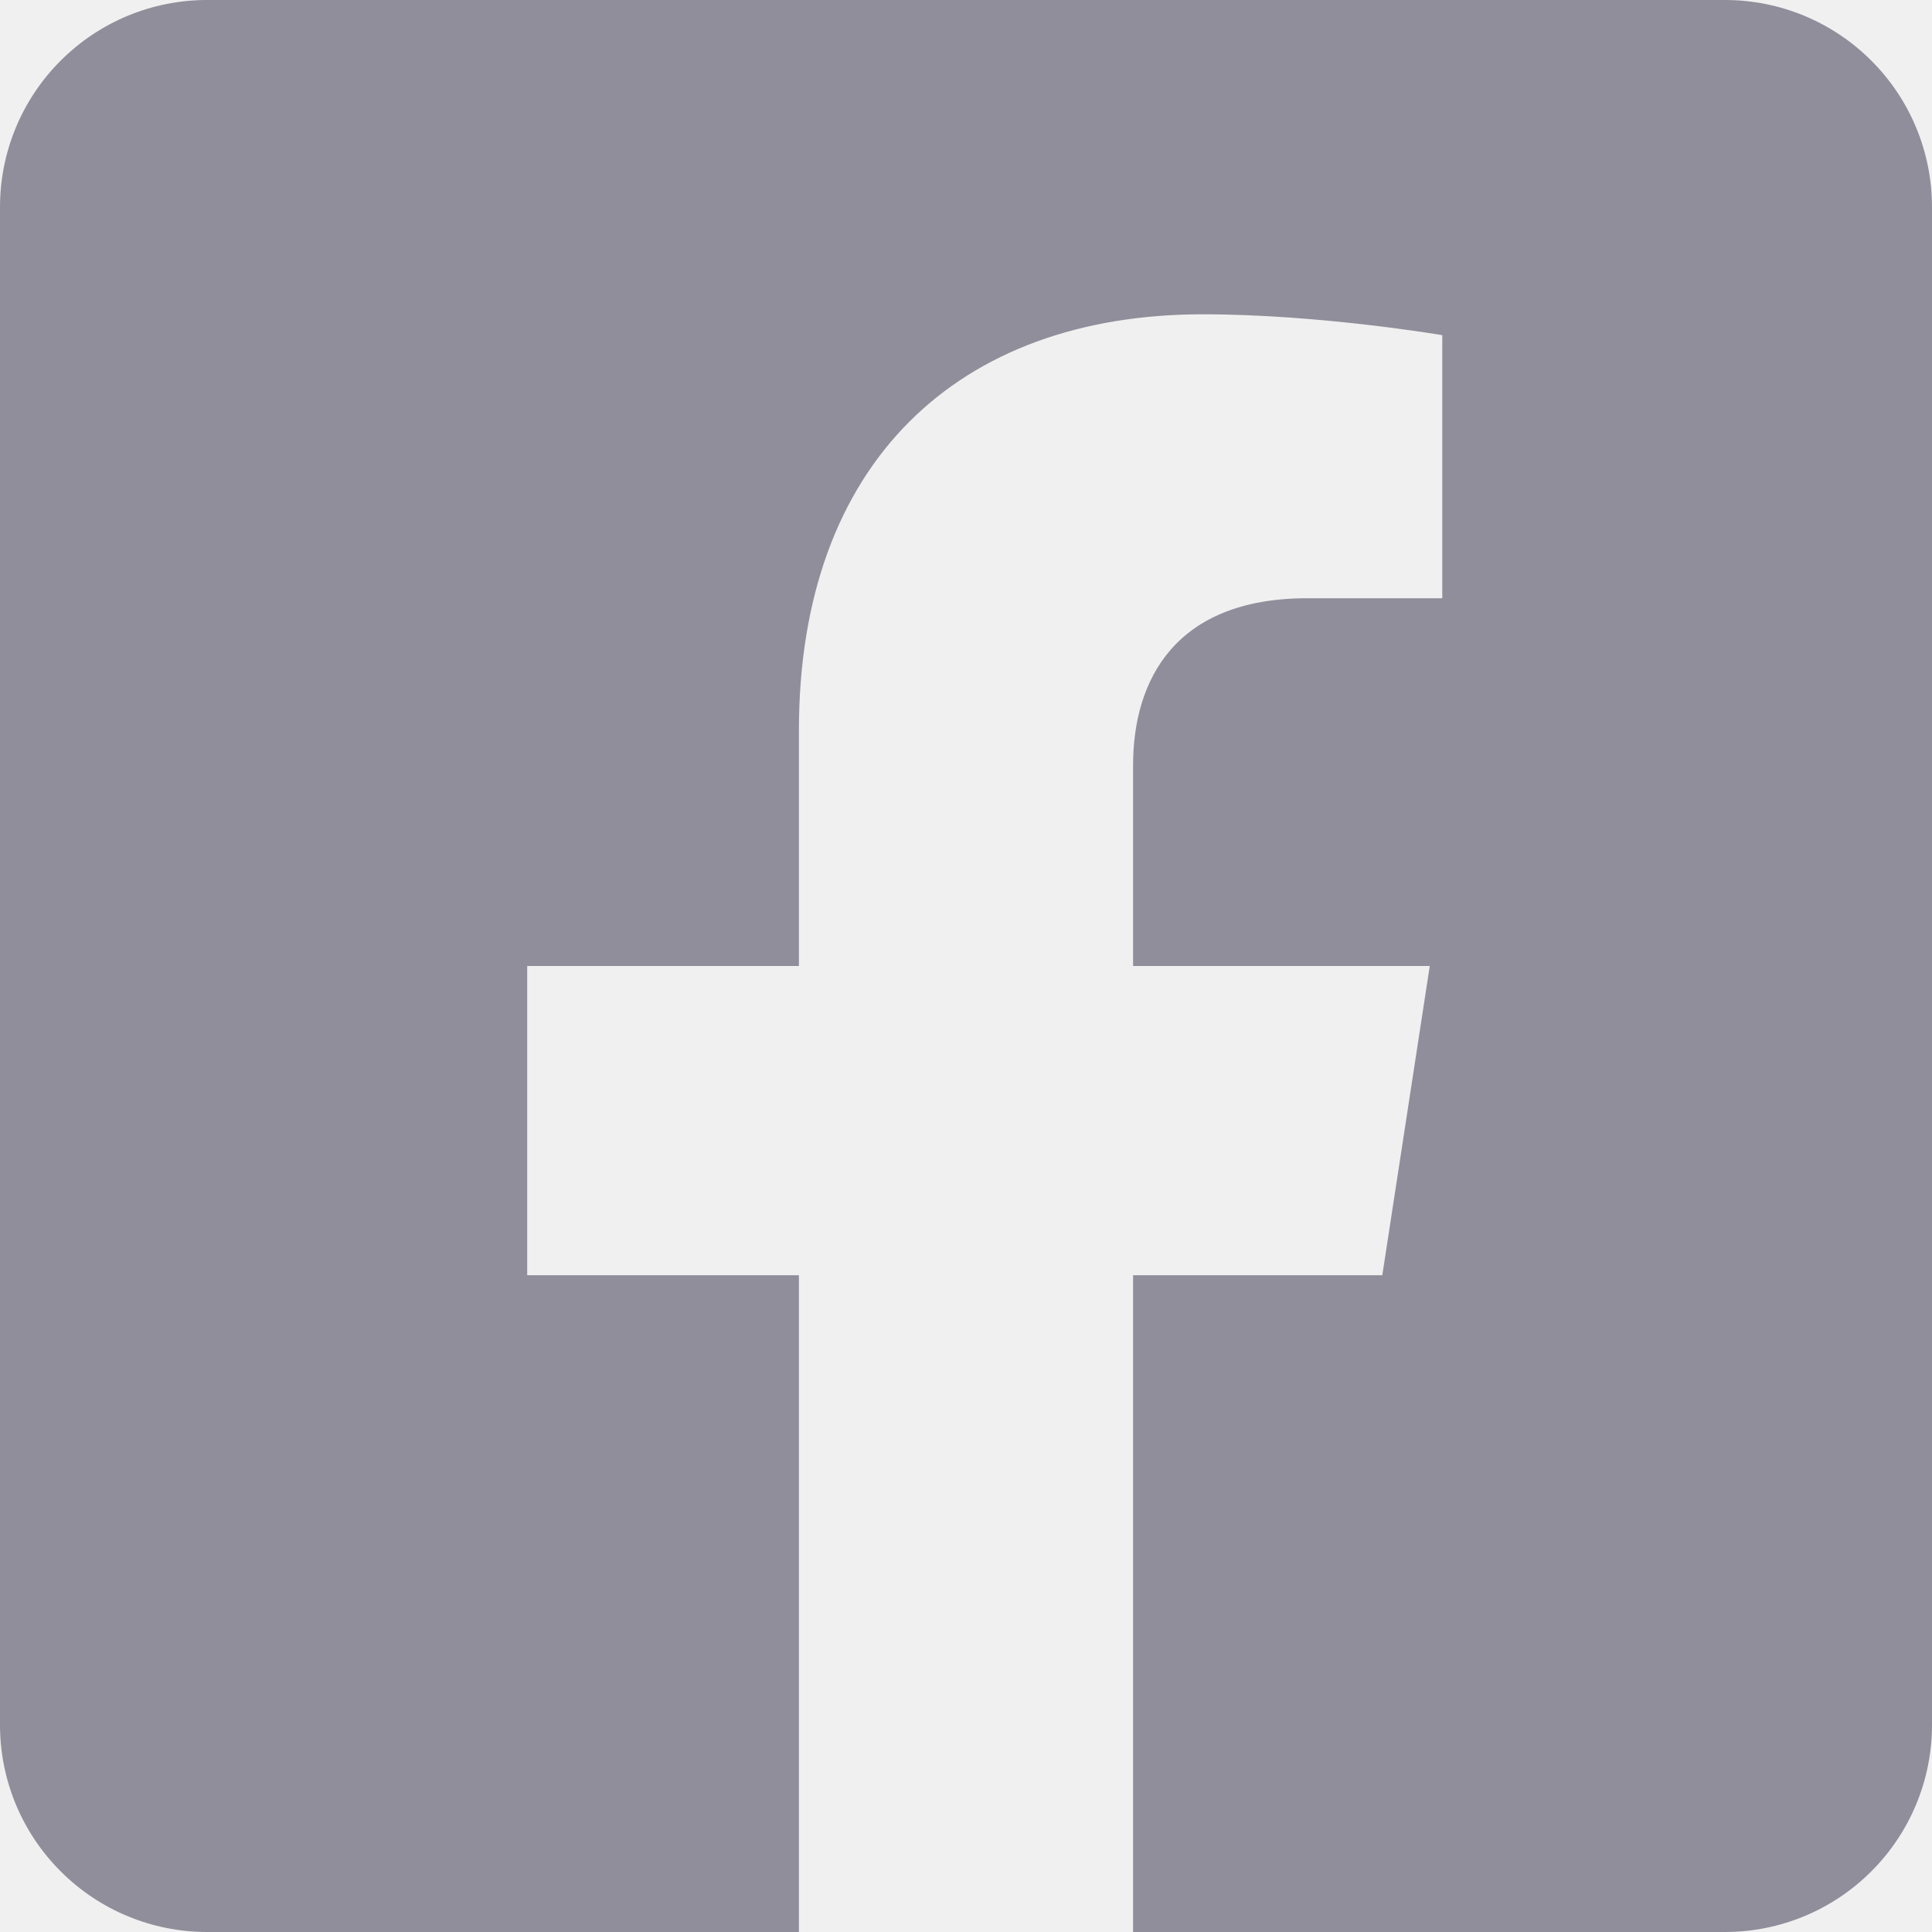
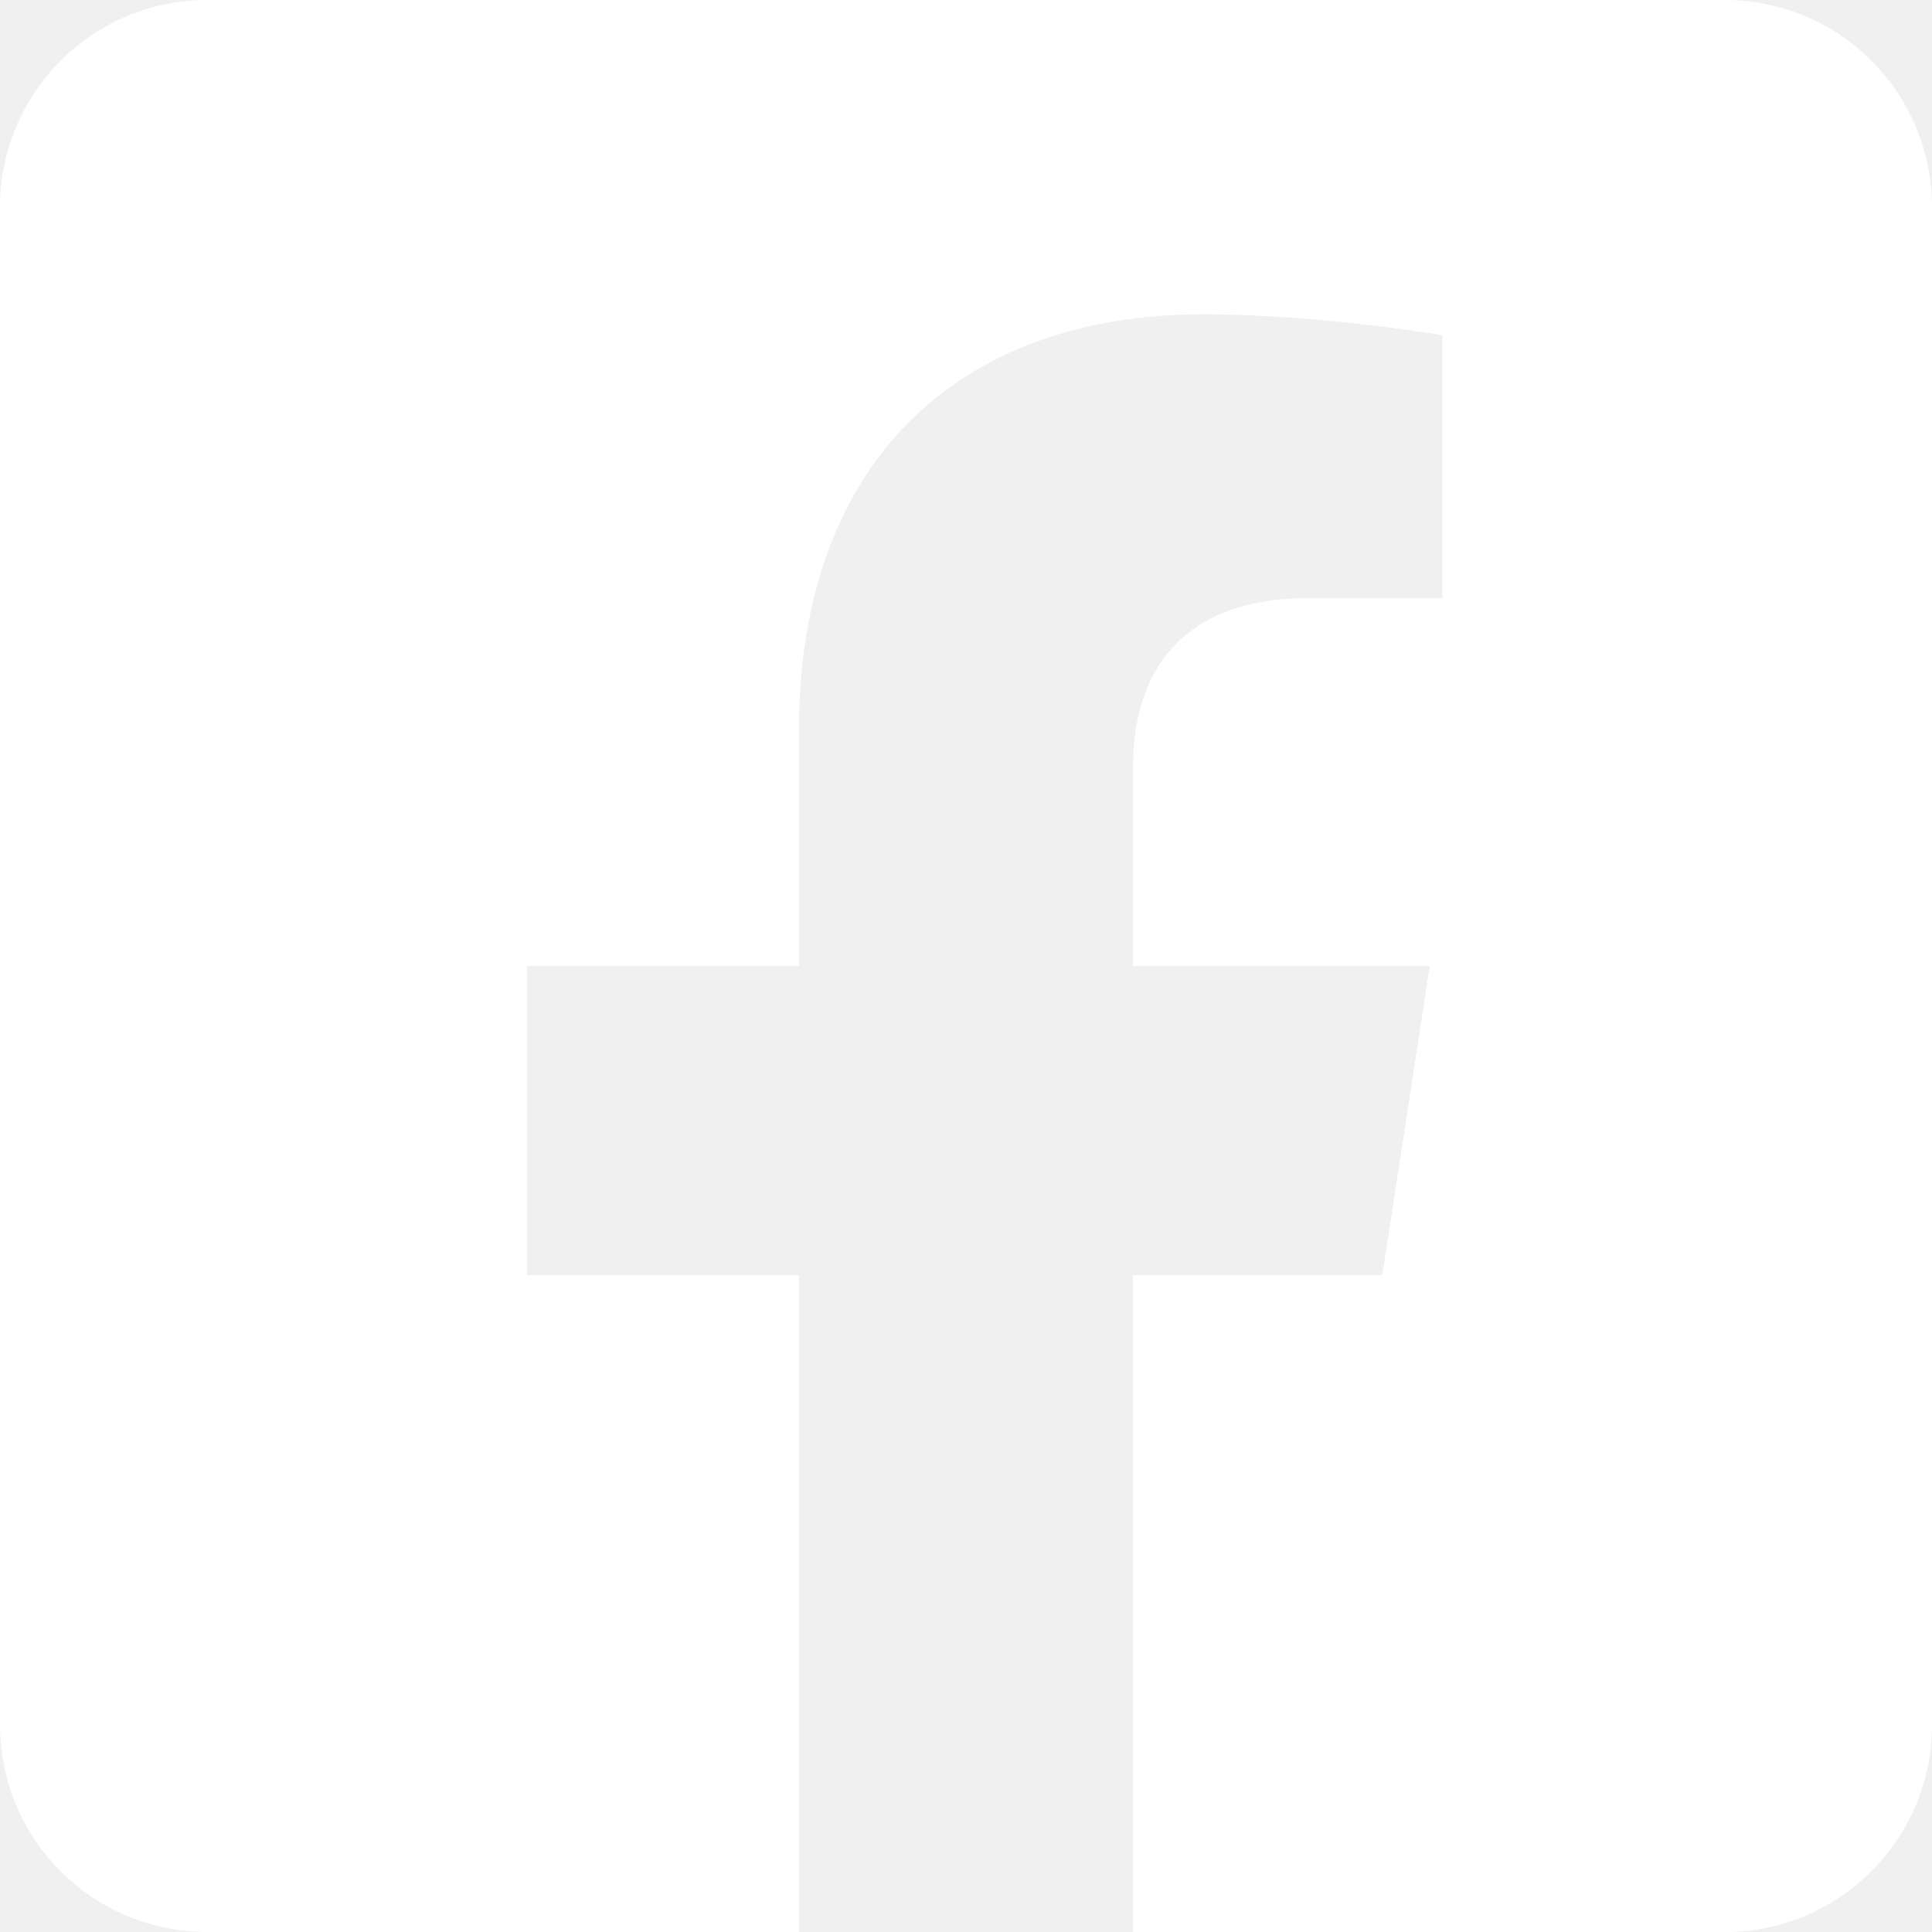
<svg xmlns="http://www.w3.org/2000/svg" width="25" height="25" viewBox="0 0 25 25" fill="none">
-   <path d="M22.321 0H2.679C1.968 0 1.287 0.282 0.785 0.785C0.282 1.287 0 1.968 0 2.679L0 22.321C0 23.032 0.282 23.713 0.785 24.215C1.287 24.718 1.968 25 2.679 25H10.338V16.501H6.822V12.5H10.338V9.451C10.338 5.983 12.402 4.067 15.565 4.067C17.079 4.067 18.663 4.337 18.663 4.337V7.741H16.918C15.199 7.741 14.662 8.808 14.662 9.902V12.5H18.501L17.887 16.501H14.662V25H22.321C23.032 25 23.713 24.718 24.215 24.215C24.718 23.713 25 23.032 25 22.321V2.679C25 1.968 24.718 1.287 24.215 0.785C23.713 0.282 23.032 0 22.321 0Z" fill="#918E9B" />
+   <path d="M22.321 0H2.679C1.968 0 1.287 0.282 0.785 0.785C0.282 1.287 0 1.968 0 2.679L0 22.321C0 23.032 0.282 23.713 0.785 24.215C1.287 24.718 1.968 25 2.679 25H10.338V16.501H6.822V12.5H10.338V9.451C10.338 5.983 12.402 4.067 15.565 4.067C17.079 4.067 18.663 4.337 18.663 4.337V7.741H16.918C15.199 7.741 14.662 8.808 14.662 9.902V12.5H18.501L17.887 16.501H14.662V25H22.321C23.032 25 23.713 24.718 24.215 24.215C24.718 23.713 25 23.032 25 22.321V2.679C25 1.968 24.718 1.287 24.215 0.785C23.713 0.282 23.032 0 22.321 0Z" fill="white" />
</svg>
